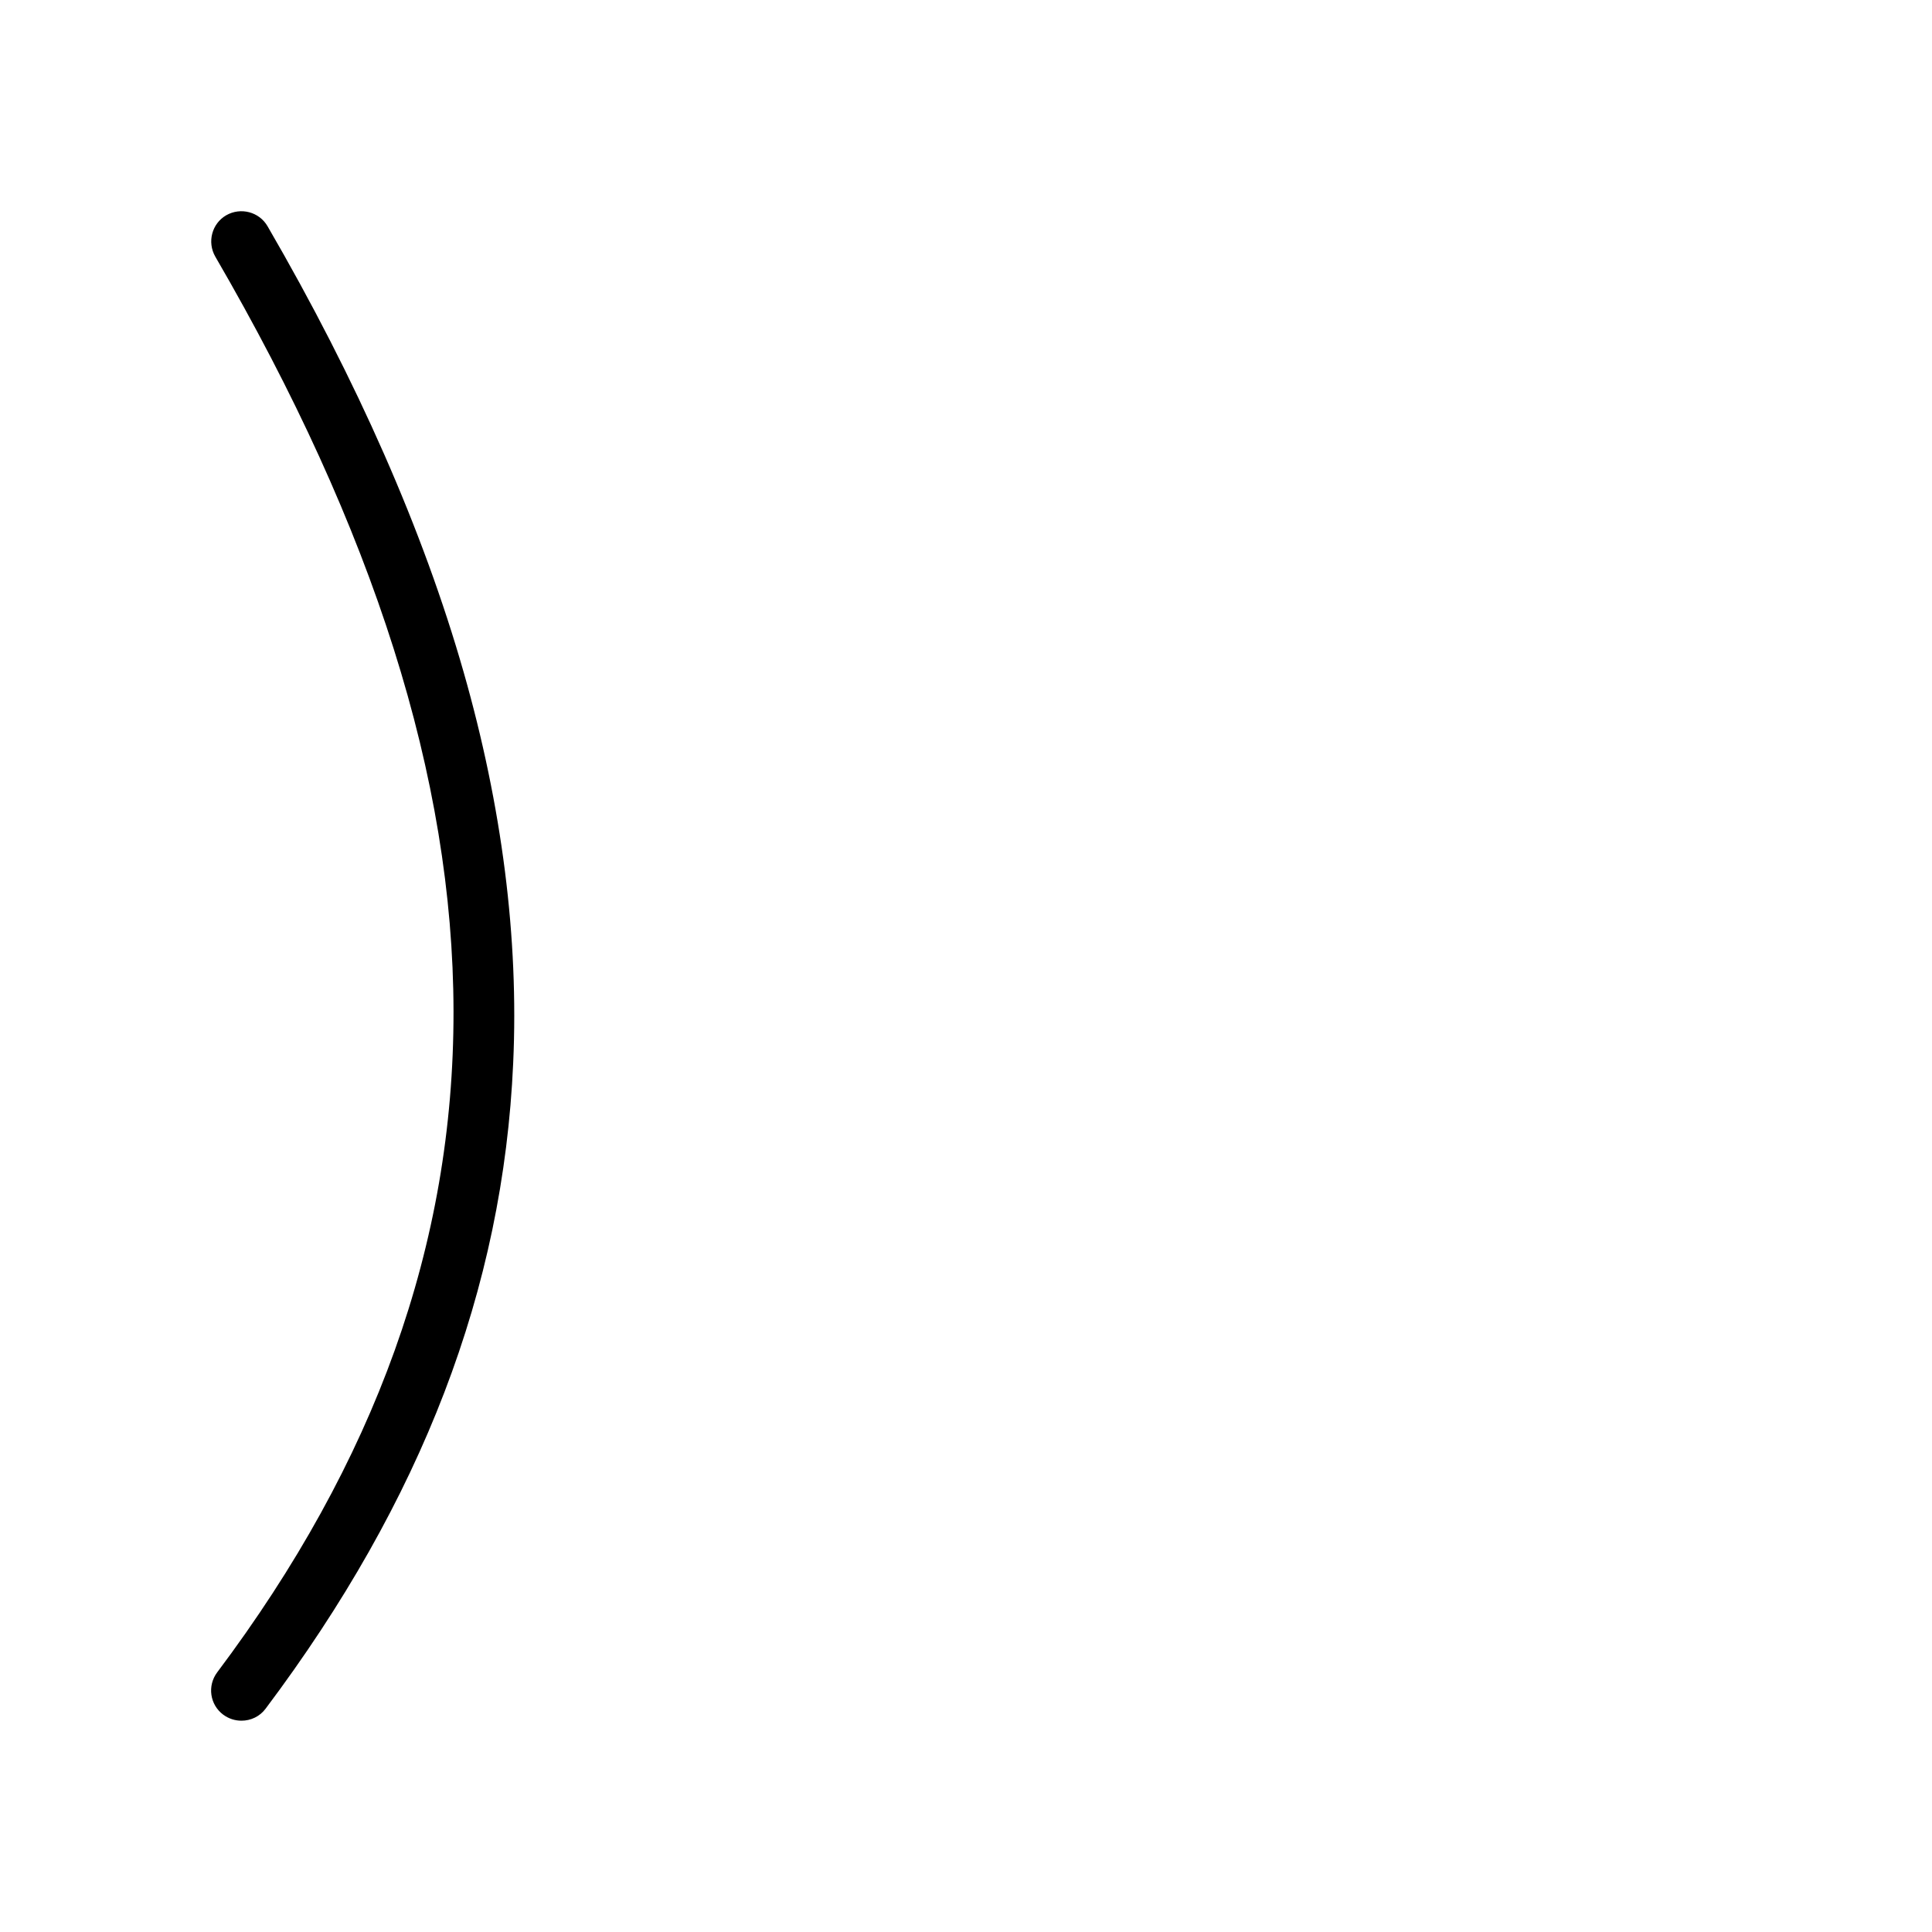
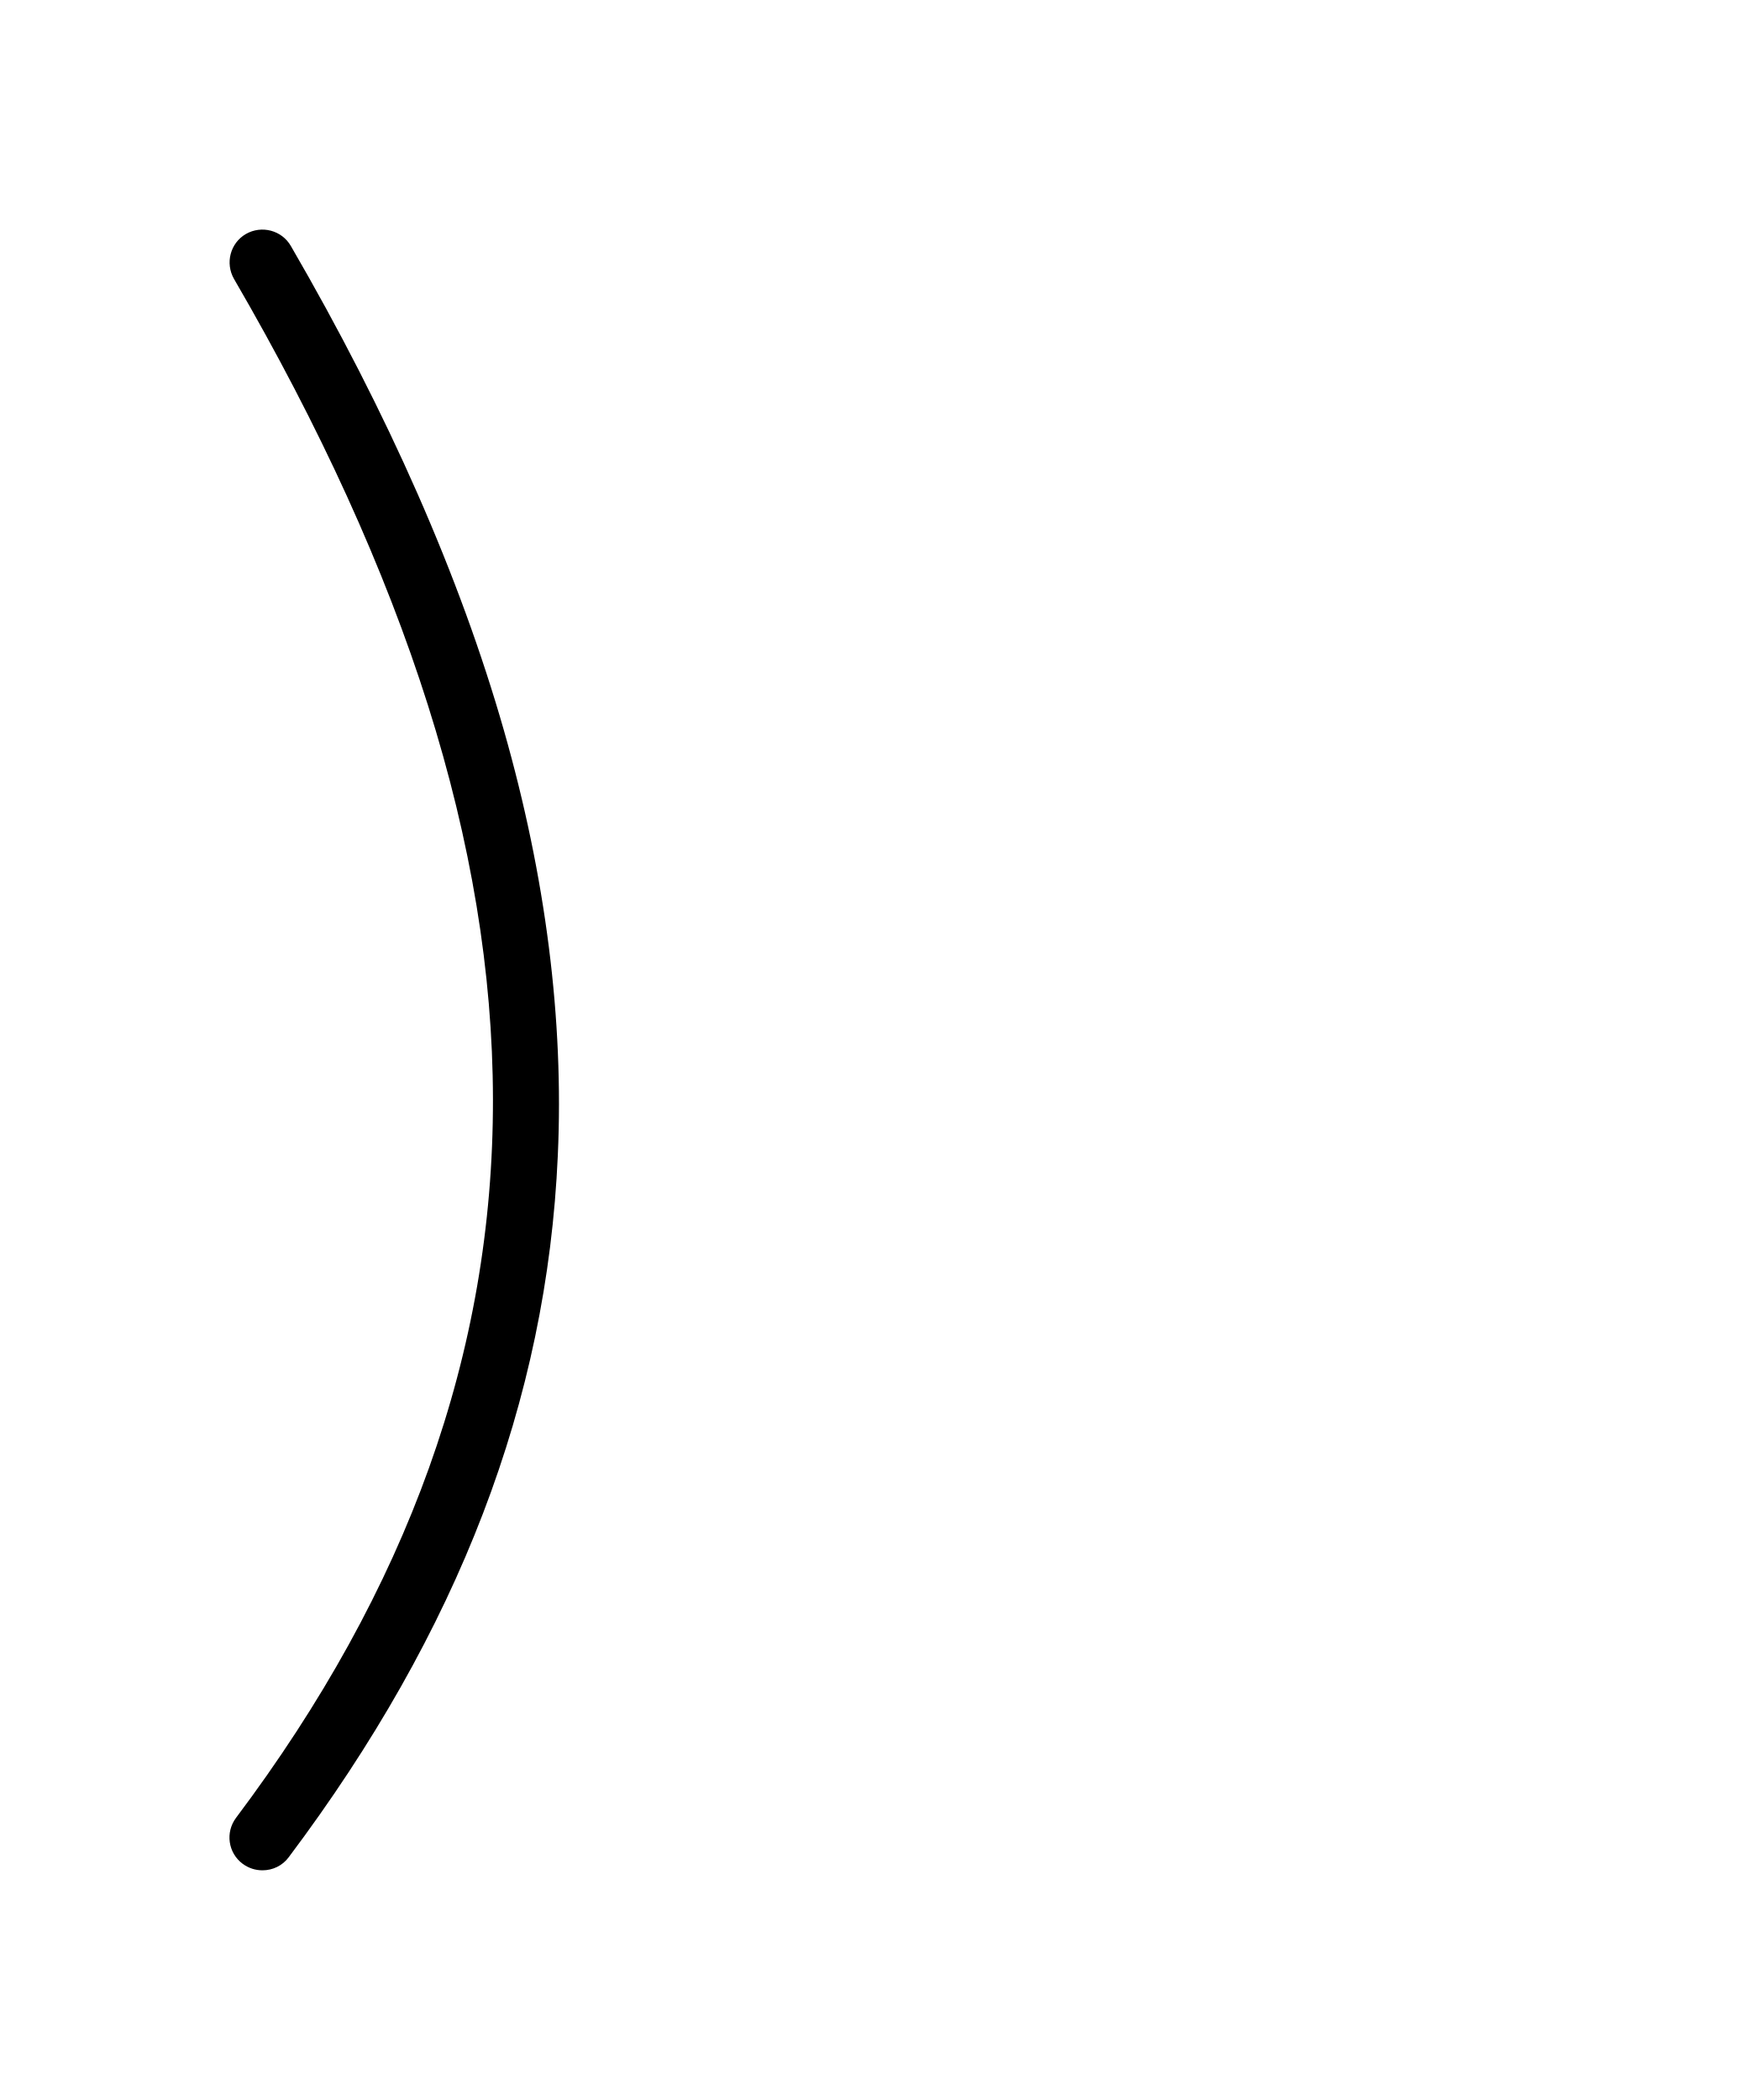
- <svg xmlns="http://www.w3.org/2000/svg" version="1.1" id="图层_1" x="0px" y="0px" viewBox="0 0 1024 1024" style="enable-background:new 0 0 1024 1024;" xml:space="preserve">
+ <svg xmlns="http://www.w3.org/2000/svg" version="1.1" id="图层_1" x="0px" y="0px" viewBox="0 0 860 1024" style="enable-background:new 0 0 860 1024;" xml:space="preserve">
  <path d="M128,912c4.9,0,9.7-2.2,12.8-6.4C223.7,795.2,266.7,683.2,272,563.4c3-66.2-5.9-135.9-26.3-207.3  c-21.4-74.9-56.4-154.4-103.9-236.2c-4.4-7.6-14.2-10.2-21.9-5.8c-7.6,4.4-10.2,14.2-5.8,21.9c168,289.1,168.4,527.5,1,750.4  c-5.3,7.1-3.9,17.1,3.2,22.4C121.3,911,124.6,912,128,912z" />
</svg>
